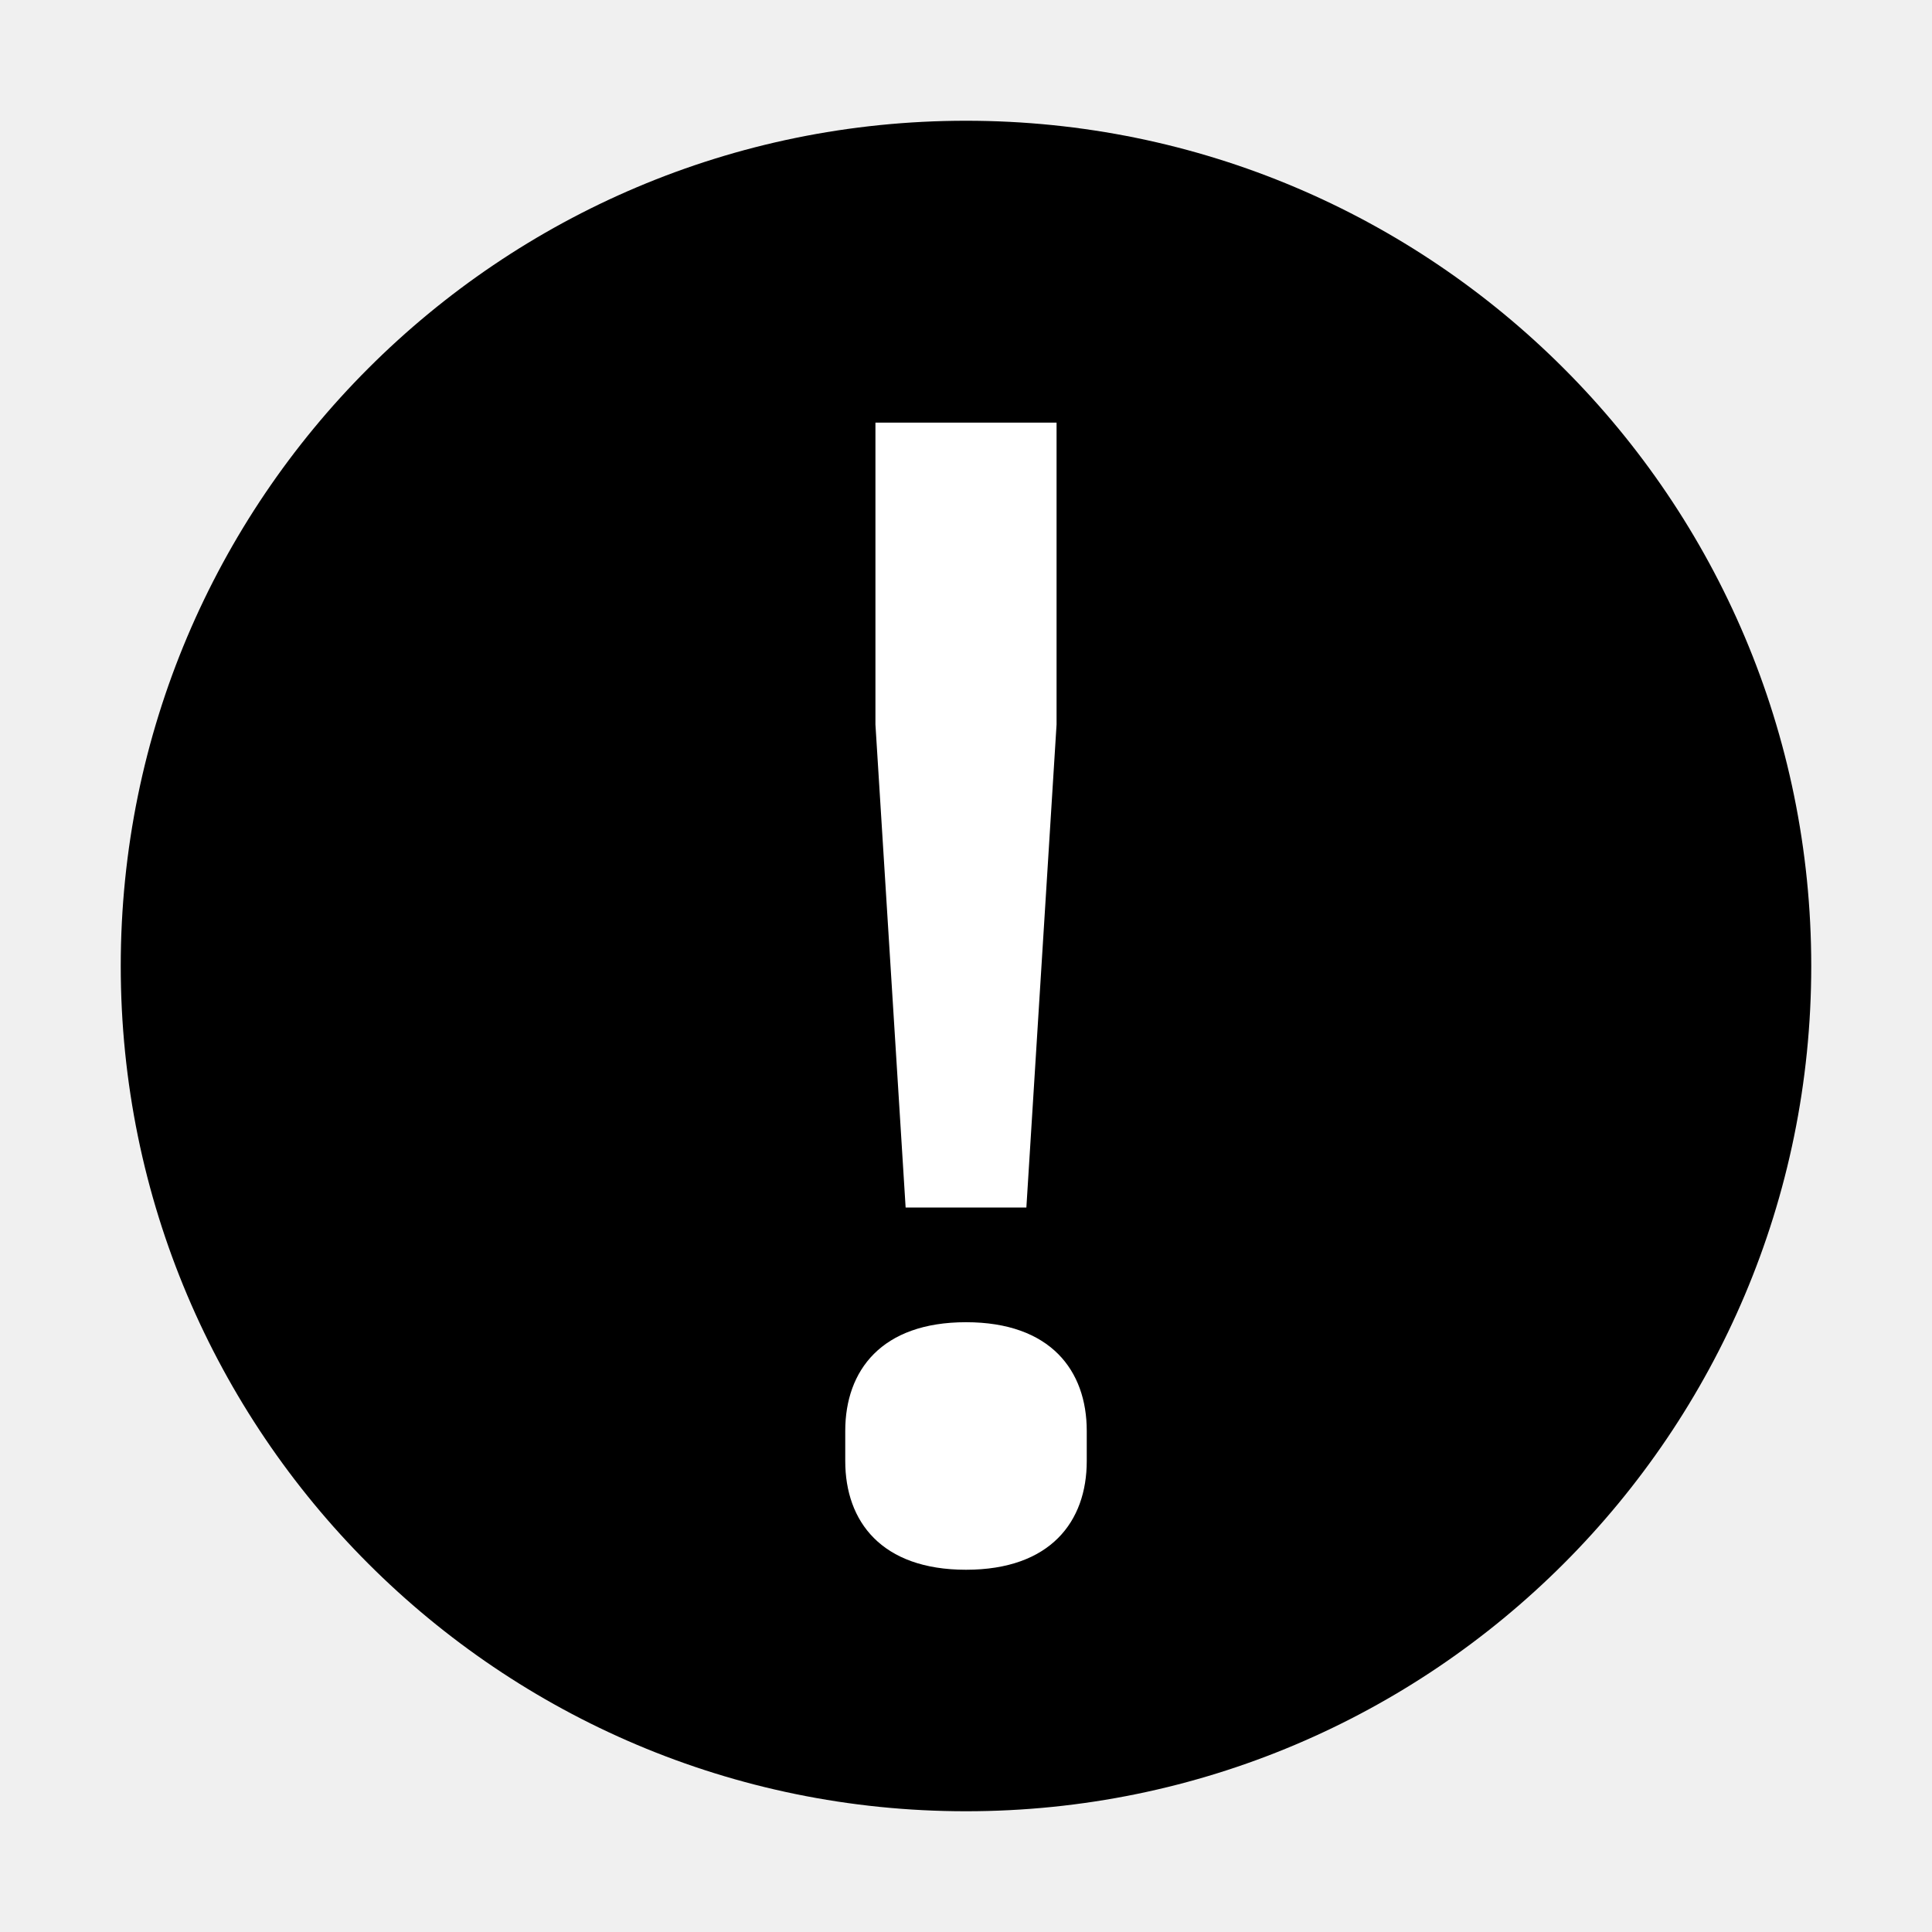
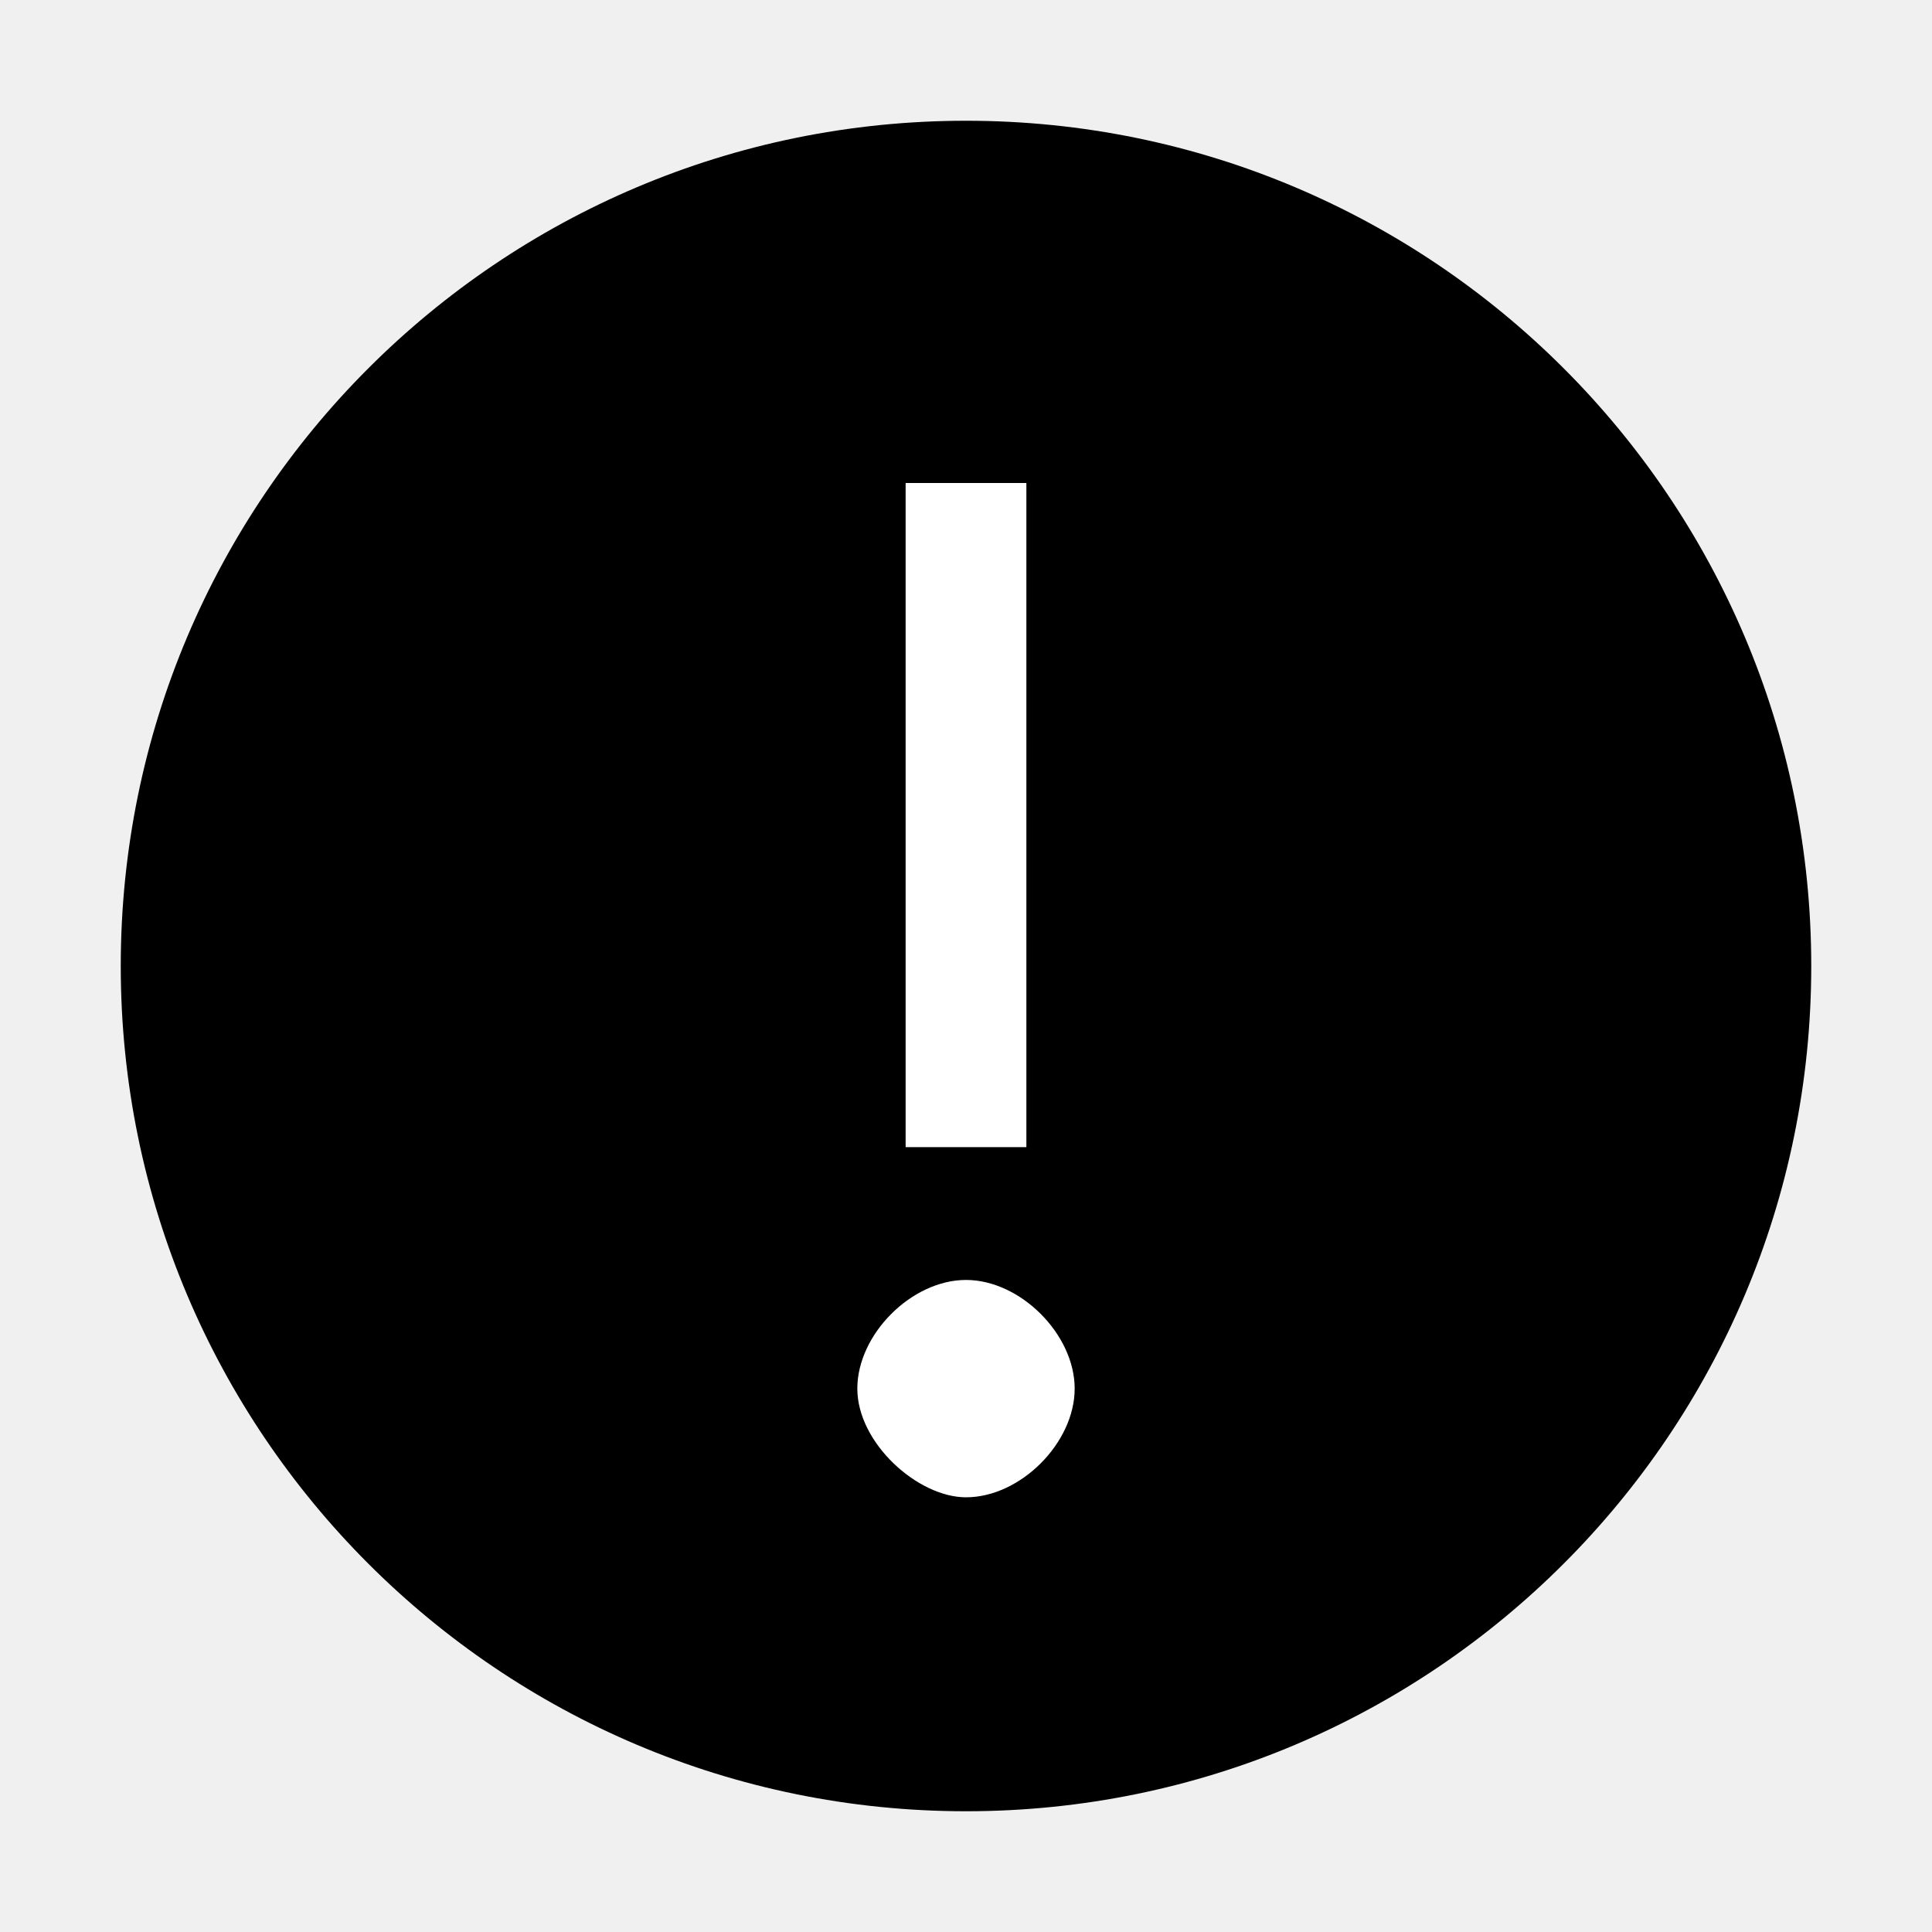
<svg xmlns="http://www.w3.org/2000/svg" version="1.1" id="Layer_1" x="0px" y="0px" width="32px" height="32px" viewBox="0 0 32 32" style="enable-background:new 0 0 32 32;" xml:space="preserve">
  <style type="text/css">
	.st0{fill:none;}
	.st1{fill:#FFFFFF;}
</style>
  <rect x="0" class="st0" width="32" height="32" />
  <g>
    <circle cx="16" cy="16" r="14" />
-     <path class="st1" d="M14,24.2v-0.5c0-1,0.6-1.8,2-1.8s2,0.8,2,1.8v0.5c0,1-0.6,1.8-2,1.8S14,25.2,14,24.2z M15,20l-0.5-8V7h3v5   L17,20H15z" />
+     <path class="st1" d="M14.2,23c0-0.9,0.9-1.8,1.8-1.8c0.9,0,1.8,0.9,1.8,1.8s-0.9,1.8-1.8,1.8C15.2,24.8,14.2,23.9,14.2,23z M15,19   v-7.8V8h2v3.2V19H15z" />
  </g>
</svg>
